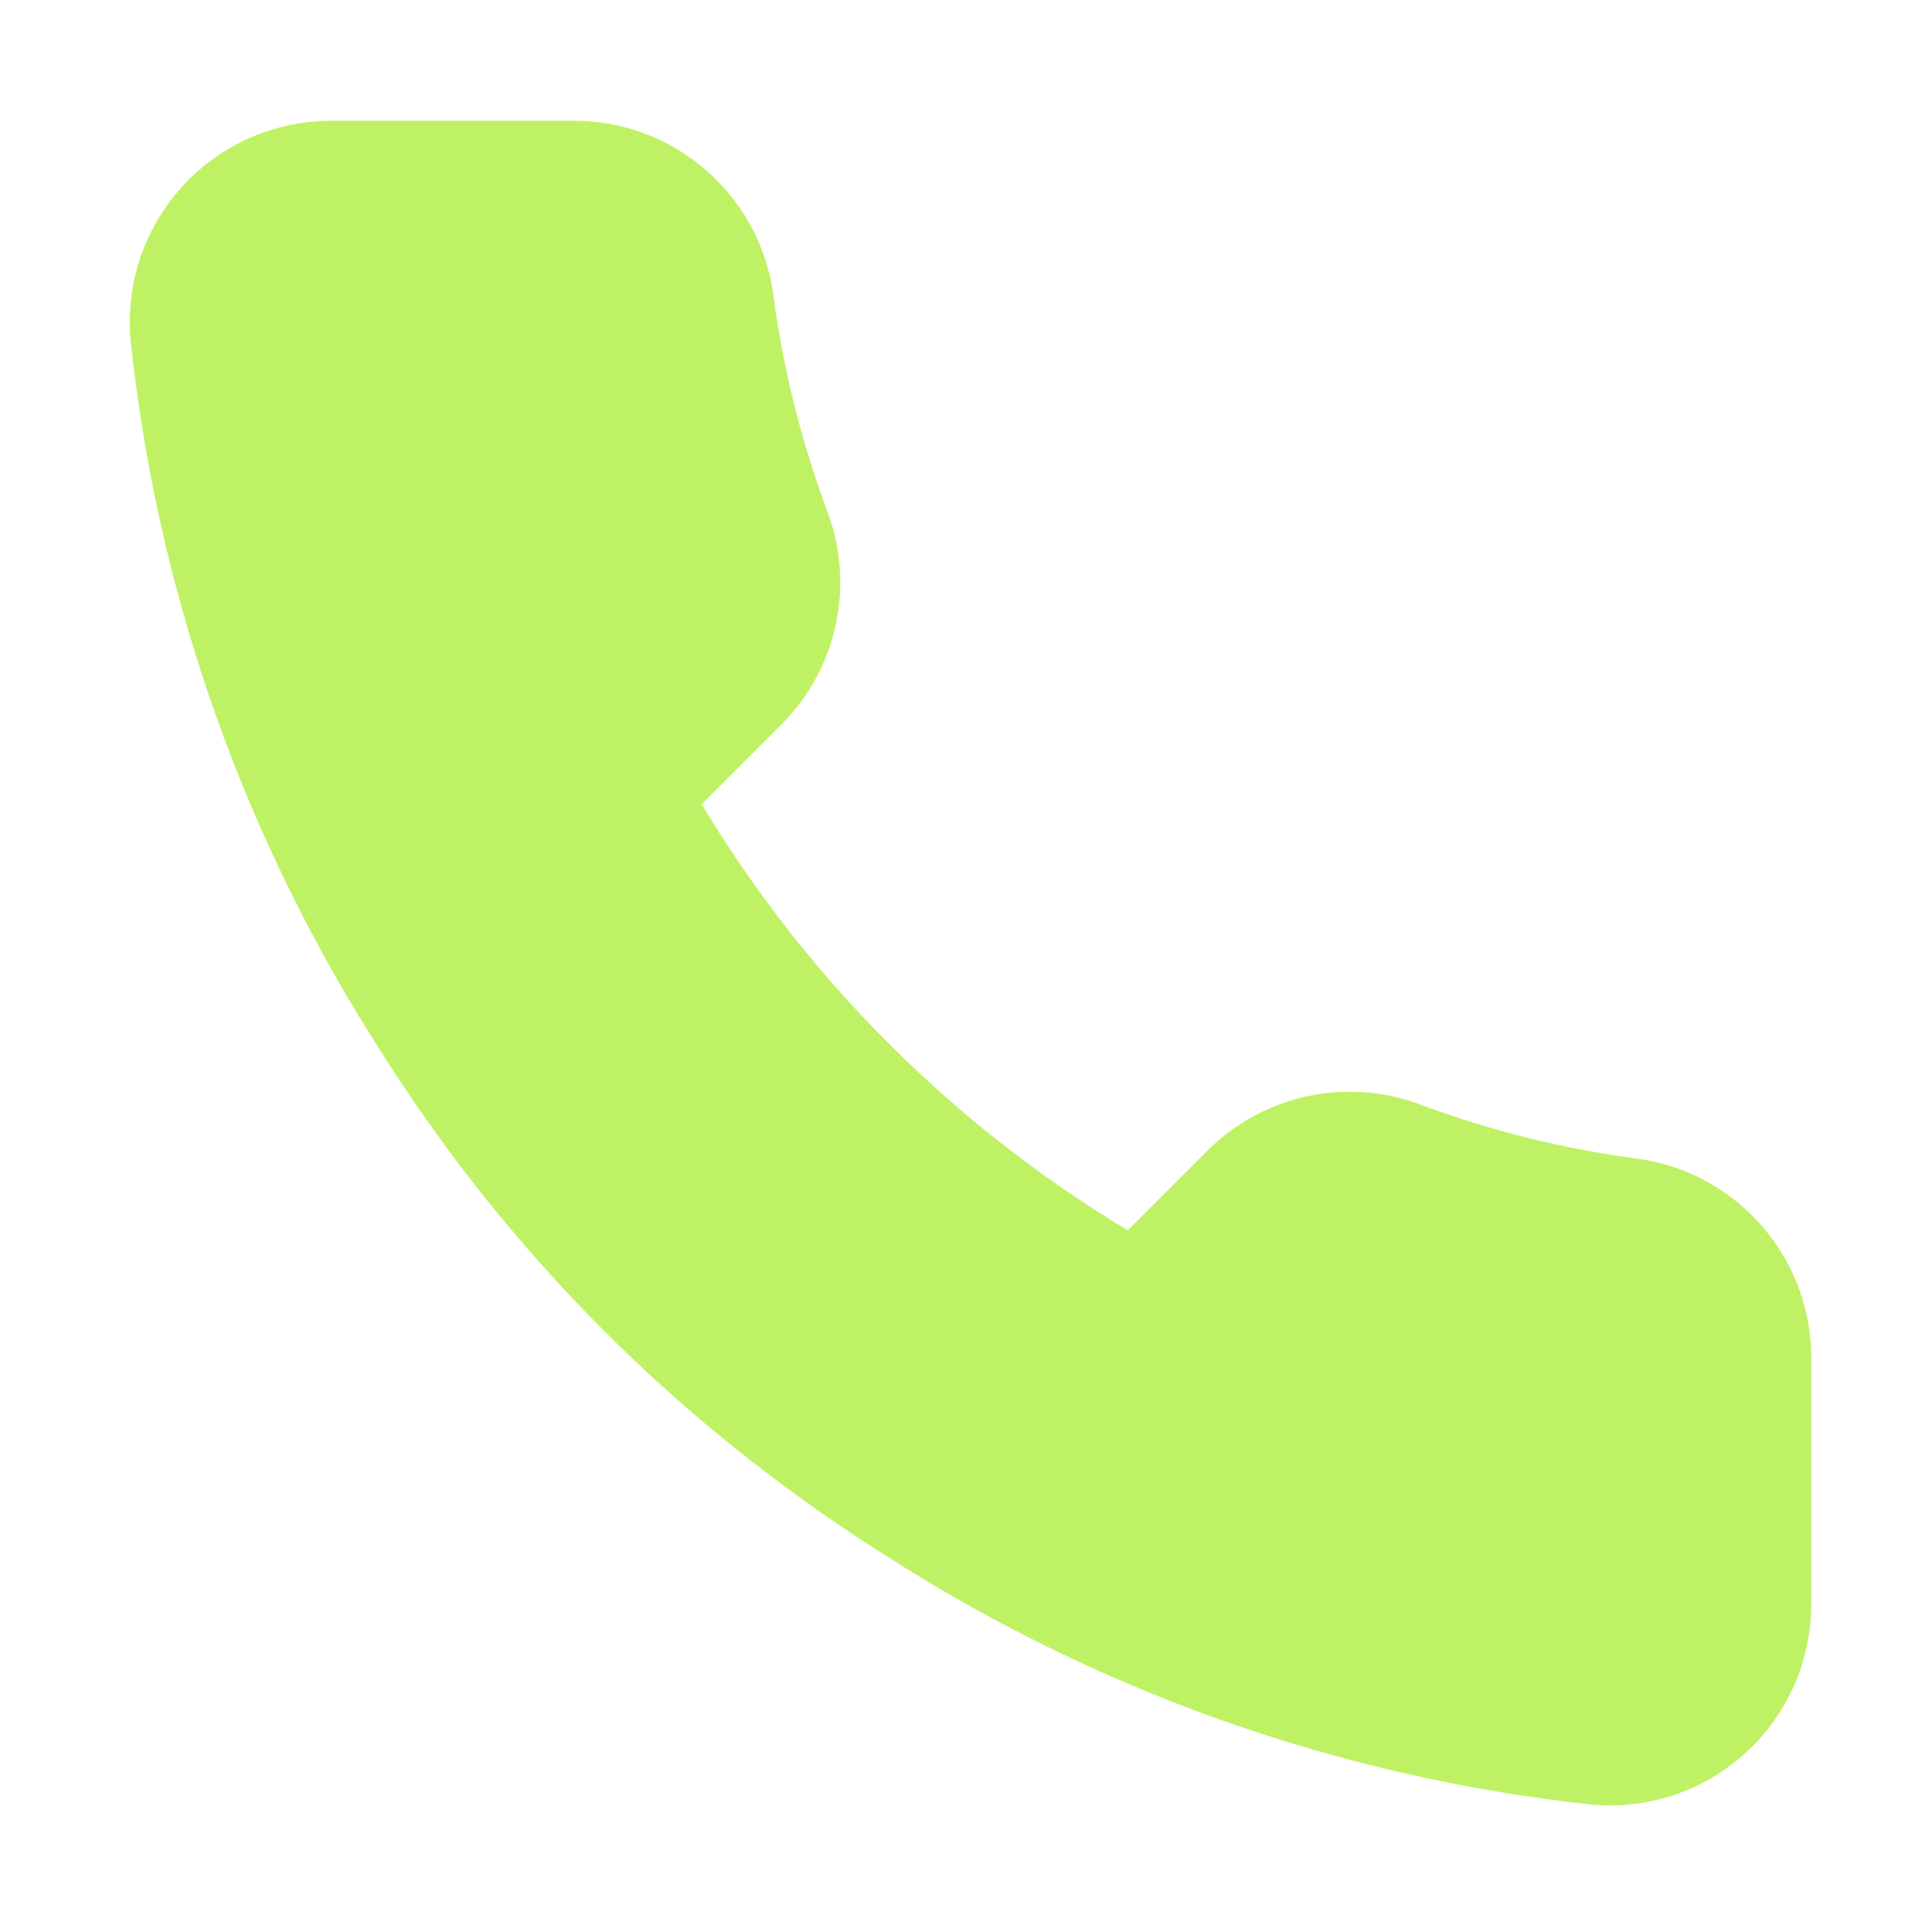
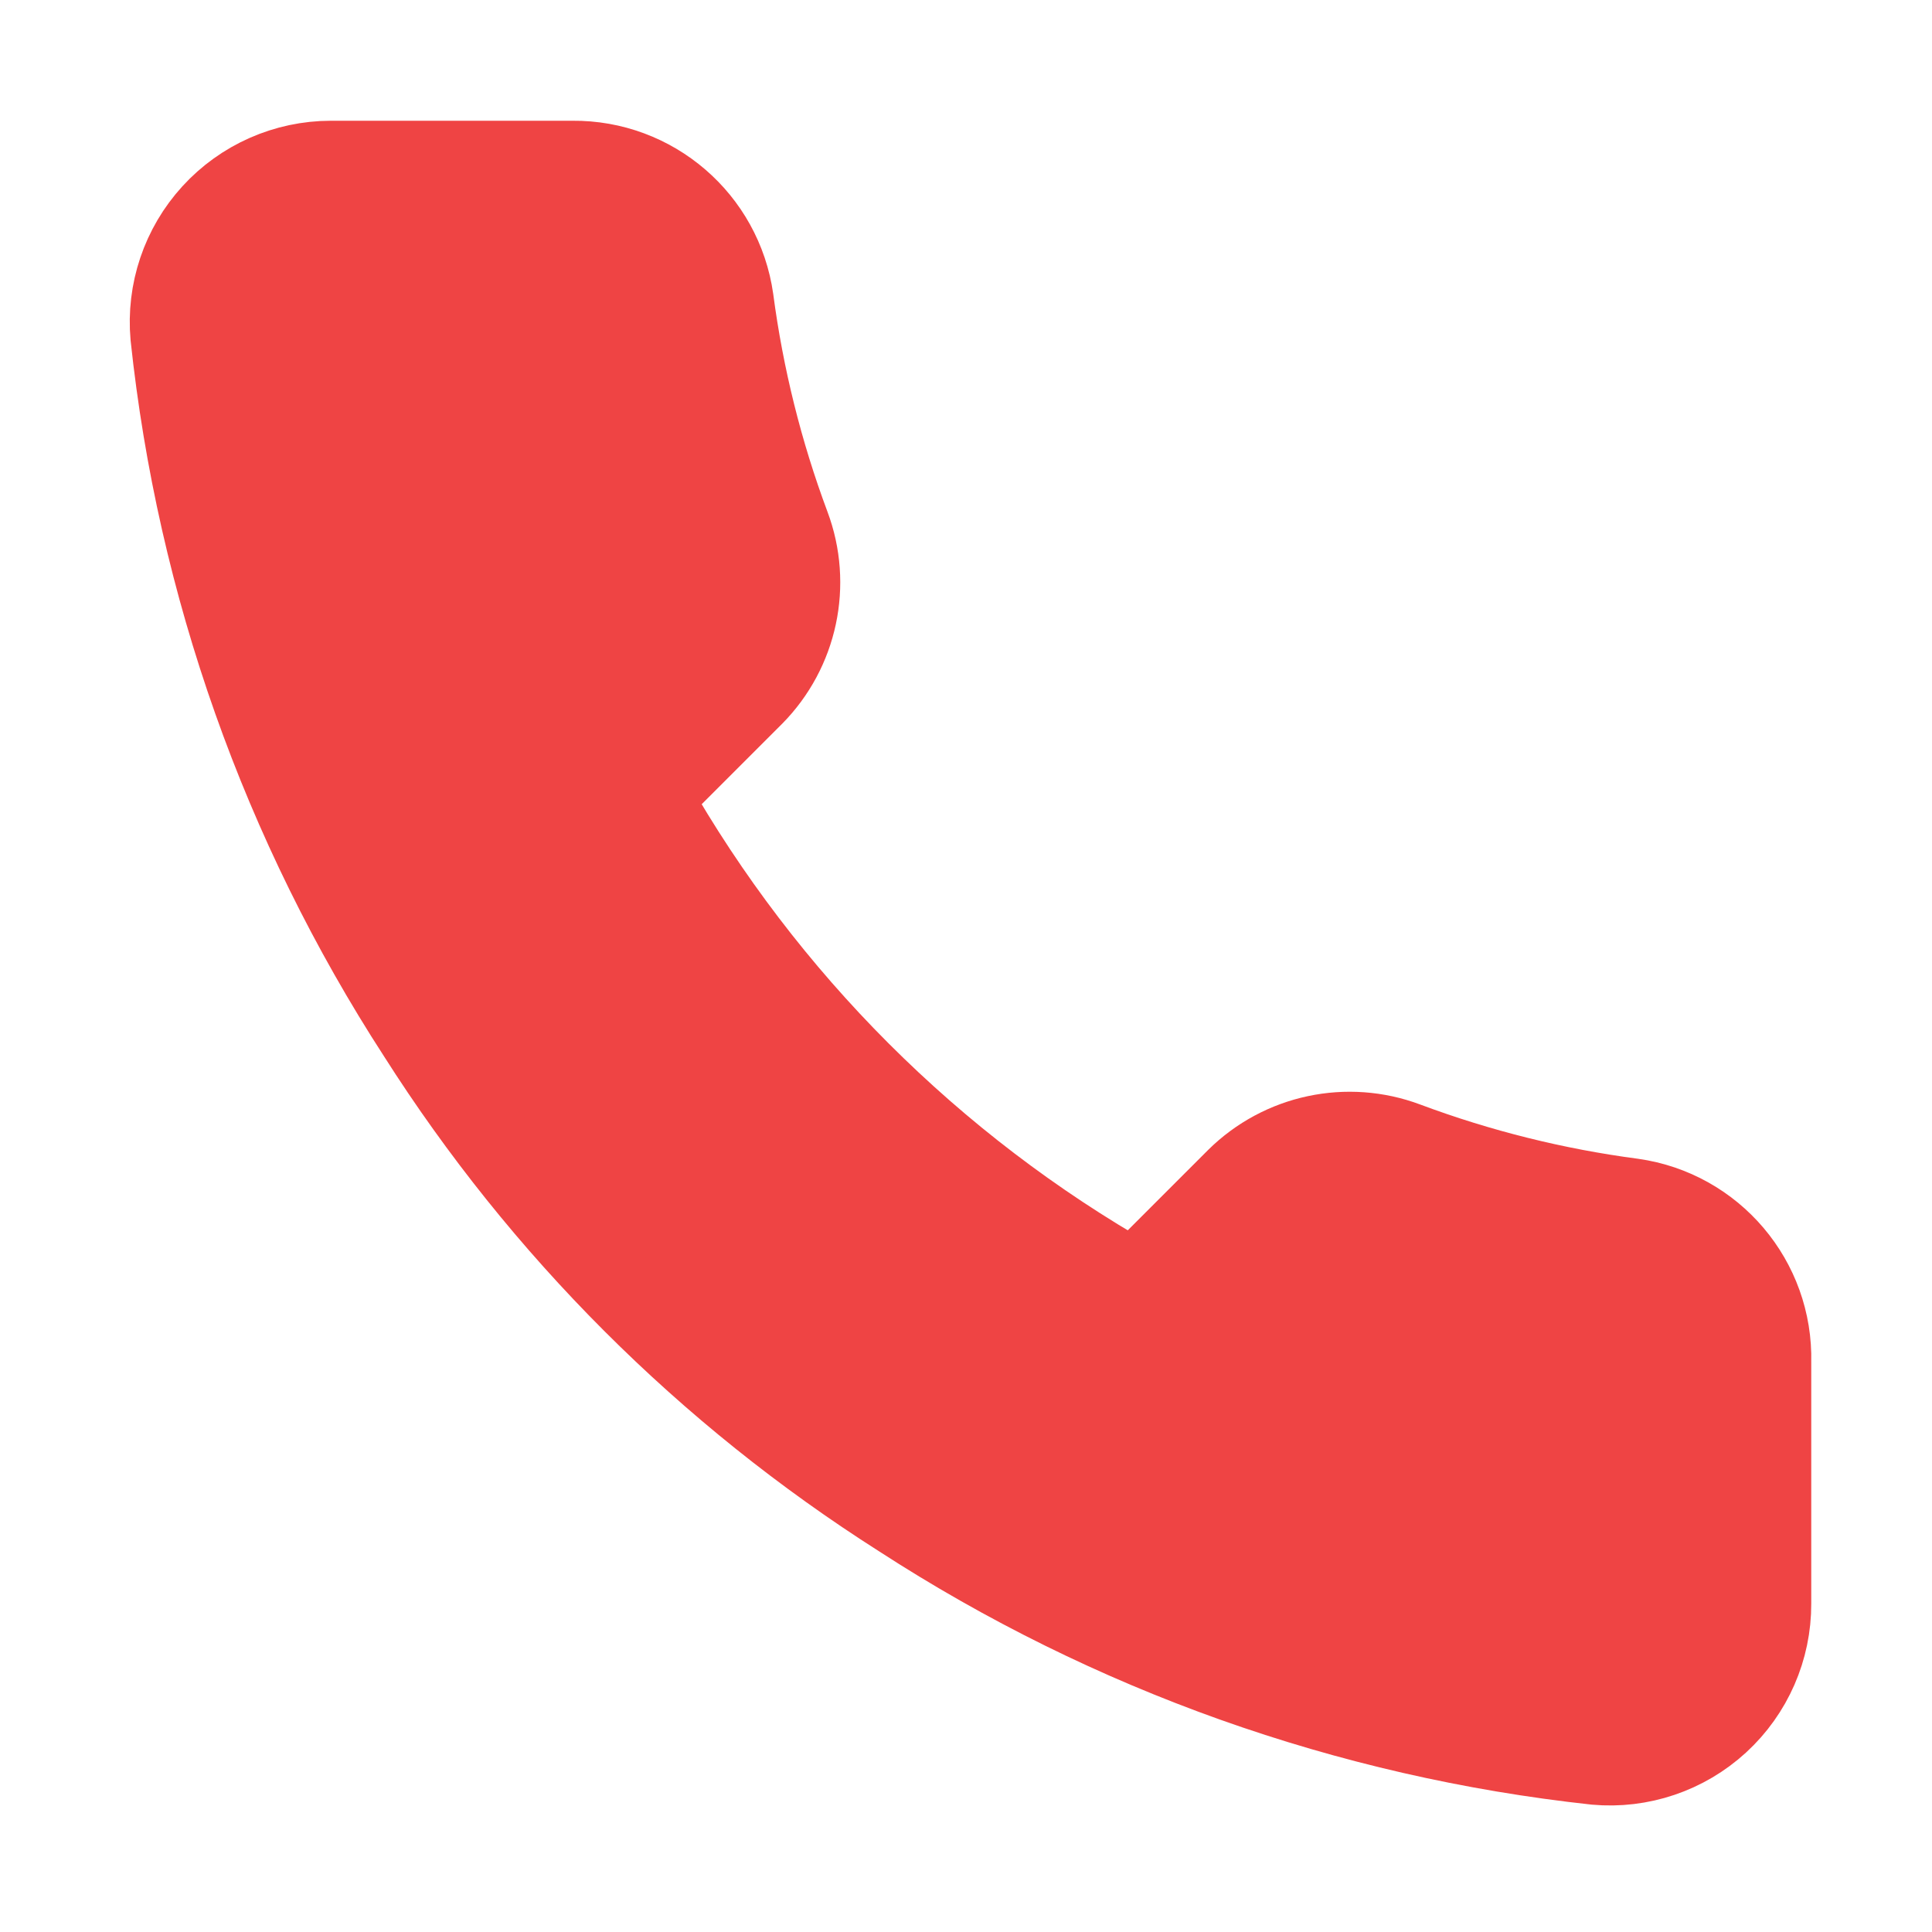
- <svg xmlns="http://www.w3.org/2000/svg" width="24" height="24" viewBox="0 0 24 24" fill="#bef264" stroke="#bef264" stroke-width="1" stroke-linecap="round" stroke-linejoin="round" class="lucide lucide-phone">
+ <svg xmlns="http://www.w3.org/2000/svg" width="24" height="24" viewBox="0 0 24 24" fill="#ef4444" stroke="#ef4444" stroke-width="1" stroke-linecap="round" stroke-linejoin="round" class="lucide lucide-phone">
  <path d="M22 16.92v3a2 2 0 0 1-2.18 2 19.79 19.79 0 0 1-8.63-3.07 19.5 19.5 0 0 1-6-6 19.79 19.79 0 0 1-3.07-8.67A2 2 0 0 1 4.11 2h3a2 2 0 0 1 2 1.72 12.84 12.84 0 0 0 .7 2.81 2 2 0 0 1-.45 2.11L8.09 9.91a16 16 0 0 0 6 6l1.27-1.27a2 2 0 0 1 2.11-.45 12.84 12.84 0 0 0 2.81.7A2 2 0 0 1 22 16.92z" />
</svg>
